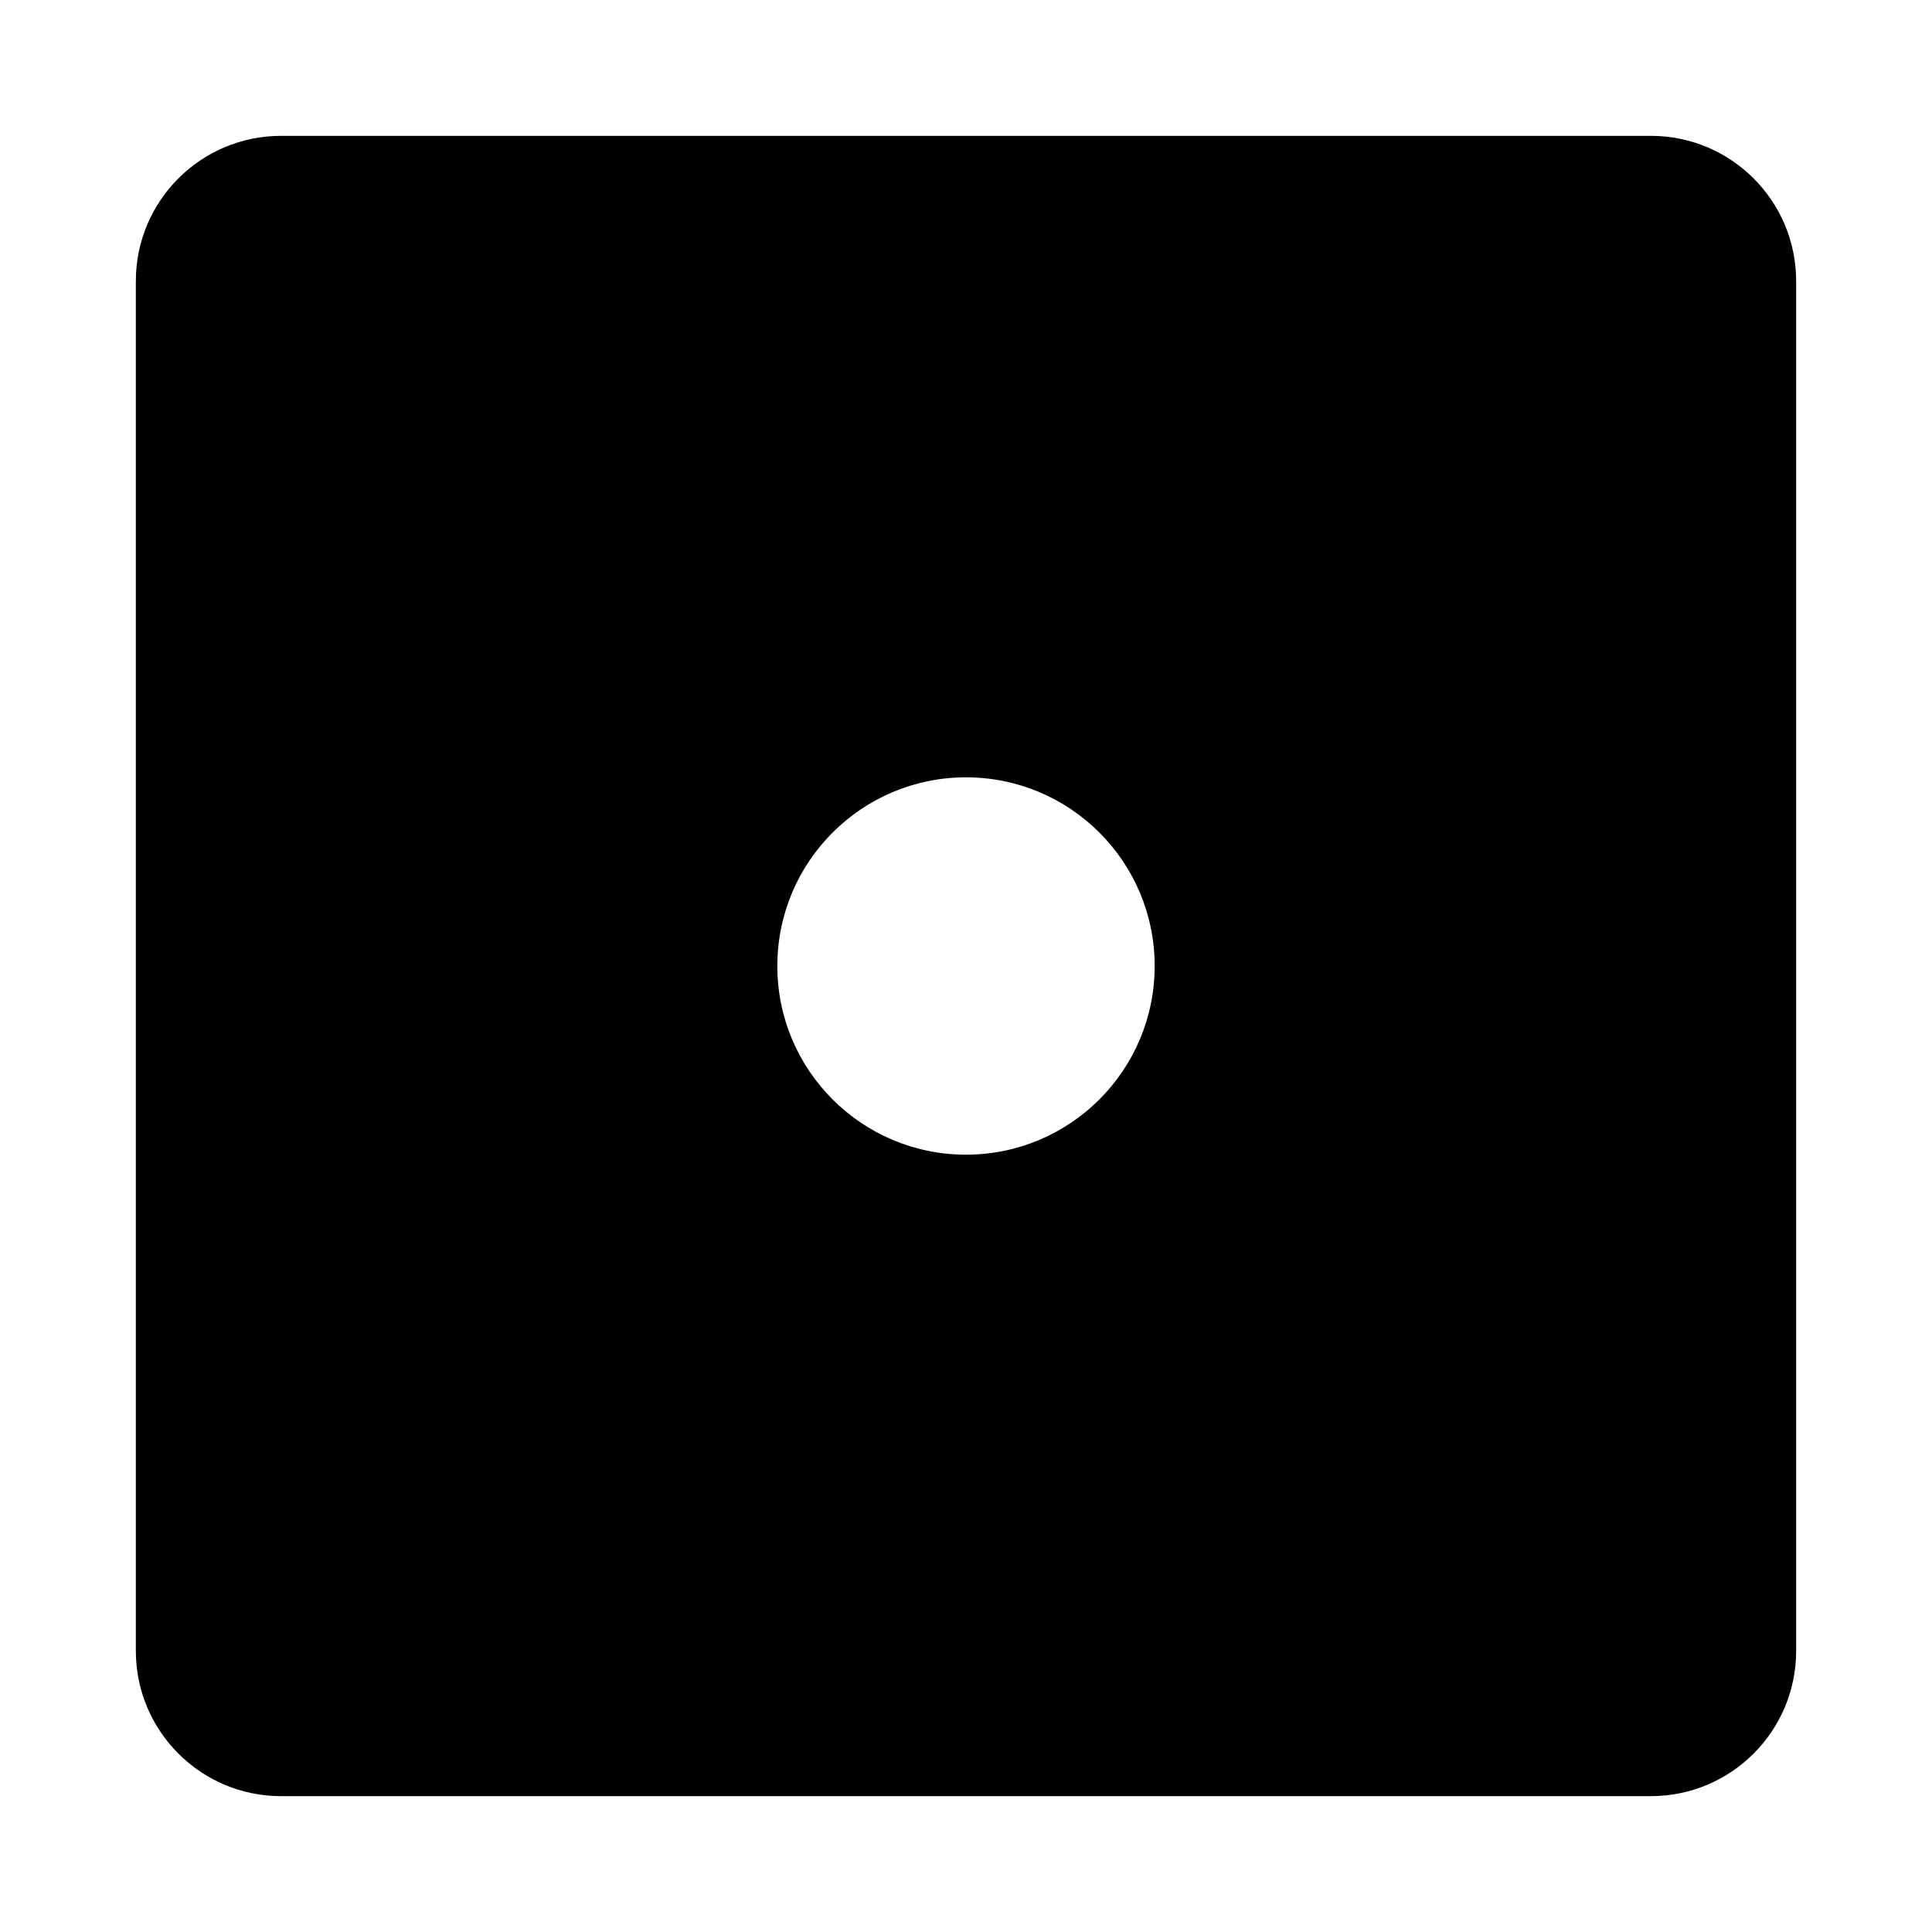
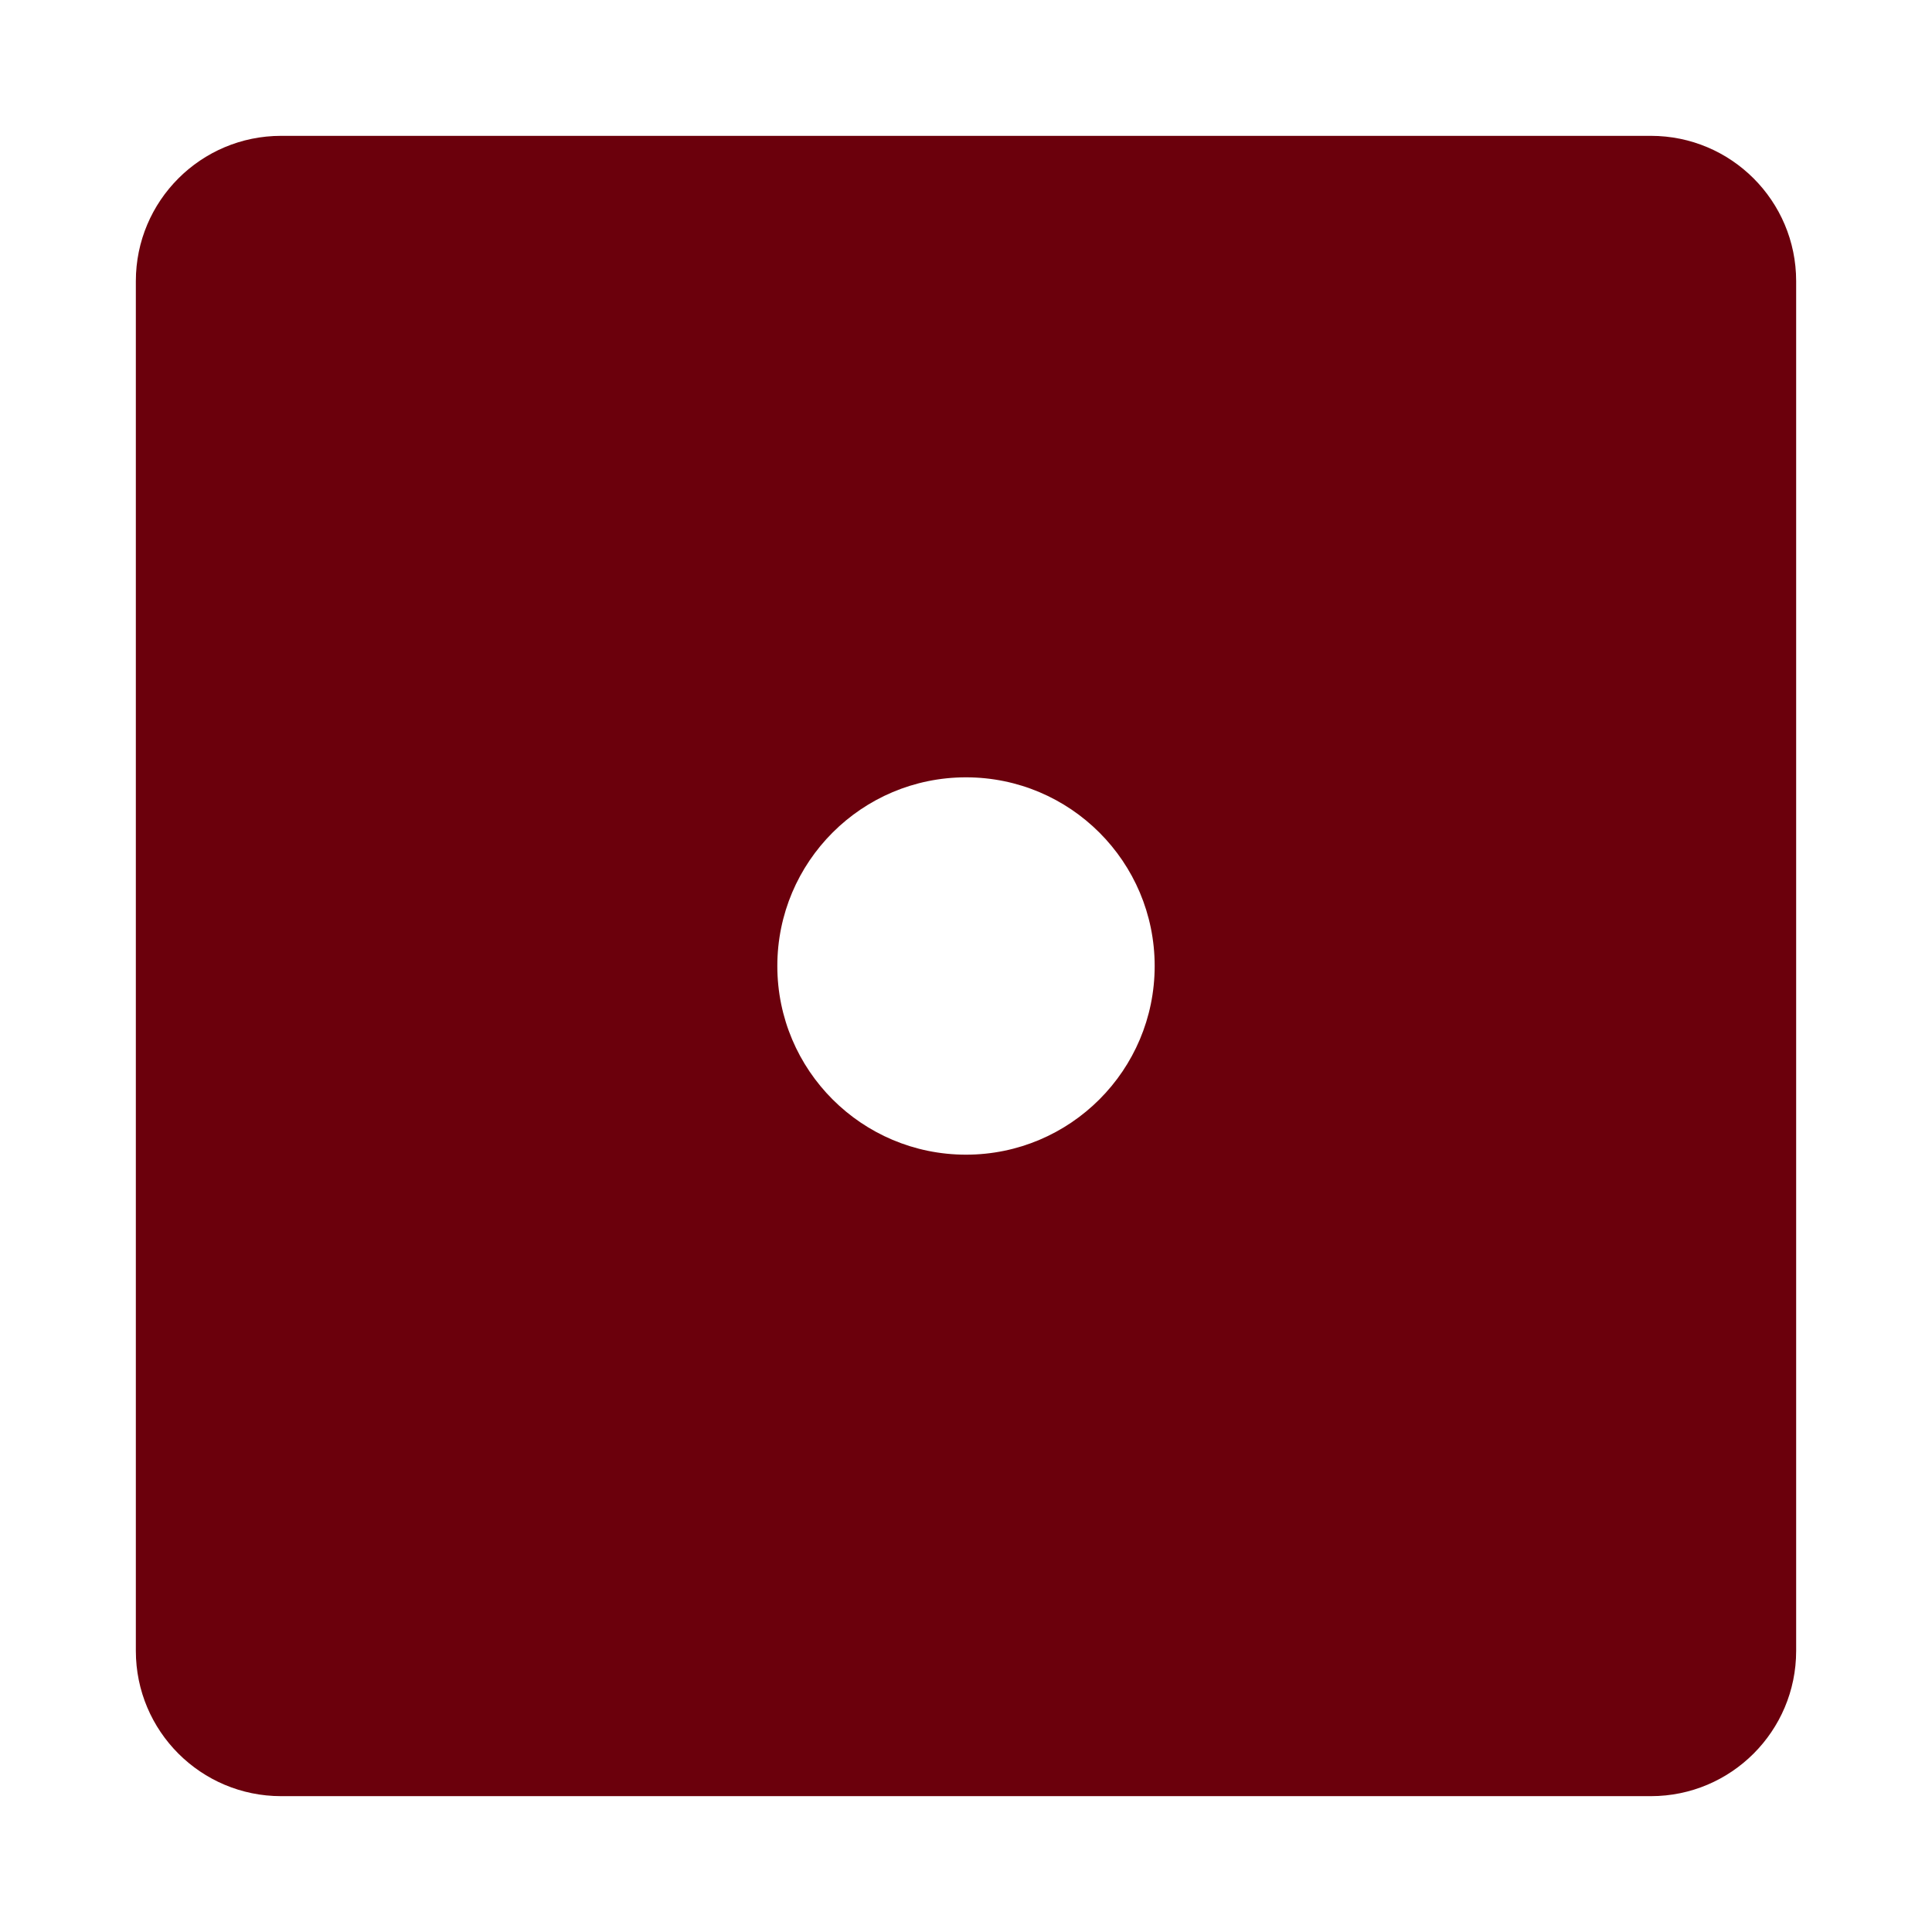
<svg xmlns="http://www.w3.org/2000/svg" viewBox="0 0 512 512" style="height: 512px; width: 512px;">
  <path d="M0 0h512v512H0z" fill="#fff" fill-opacity="1" />
  <g class="" transform="translate(0,0)" style="">
-     <path d="M74.5 36A38.5 38.5 0 0 0 36 74.5v363A38.5 38.5 0 0 0 74.5 476h363a38.5 38.5 0 0 0 38.5-38.5v-363A38.5 38.5 0 0 0 437.5 36h-363zM256 206a50 50 0 0 1 0 100 50 50 0 0 1 0-100z" fill="#000" fill-opacity="1" />
+     <path d="M74.5 36A38.5 38.5 0 0 0 36 74.5v363A38.5 38.5 0 0 0 74.5 476h363a38.5 38.5 0 0 0 38.5-38.5v-363A38.5 38.5 0 0 0 437.5 36h-363zM256 206a50 50 0 0 1 0 100 50 50 0 0 1 0-100z" fill="#6b000c" fill-opacity="1">
+     </path>
  </g>
</svg>
